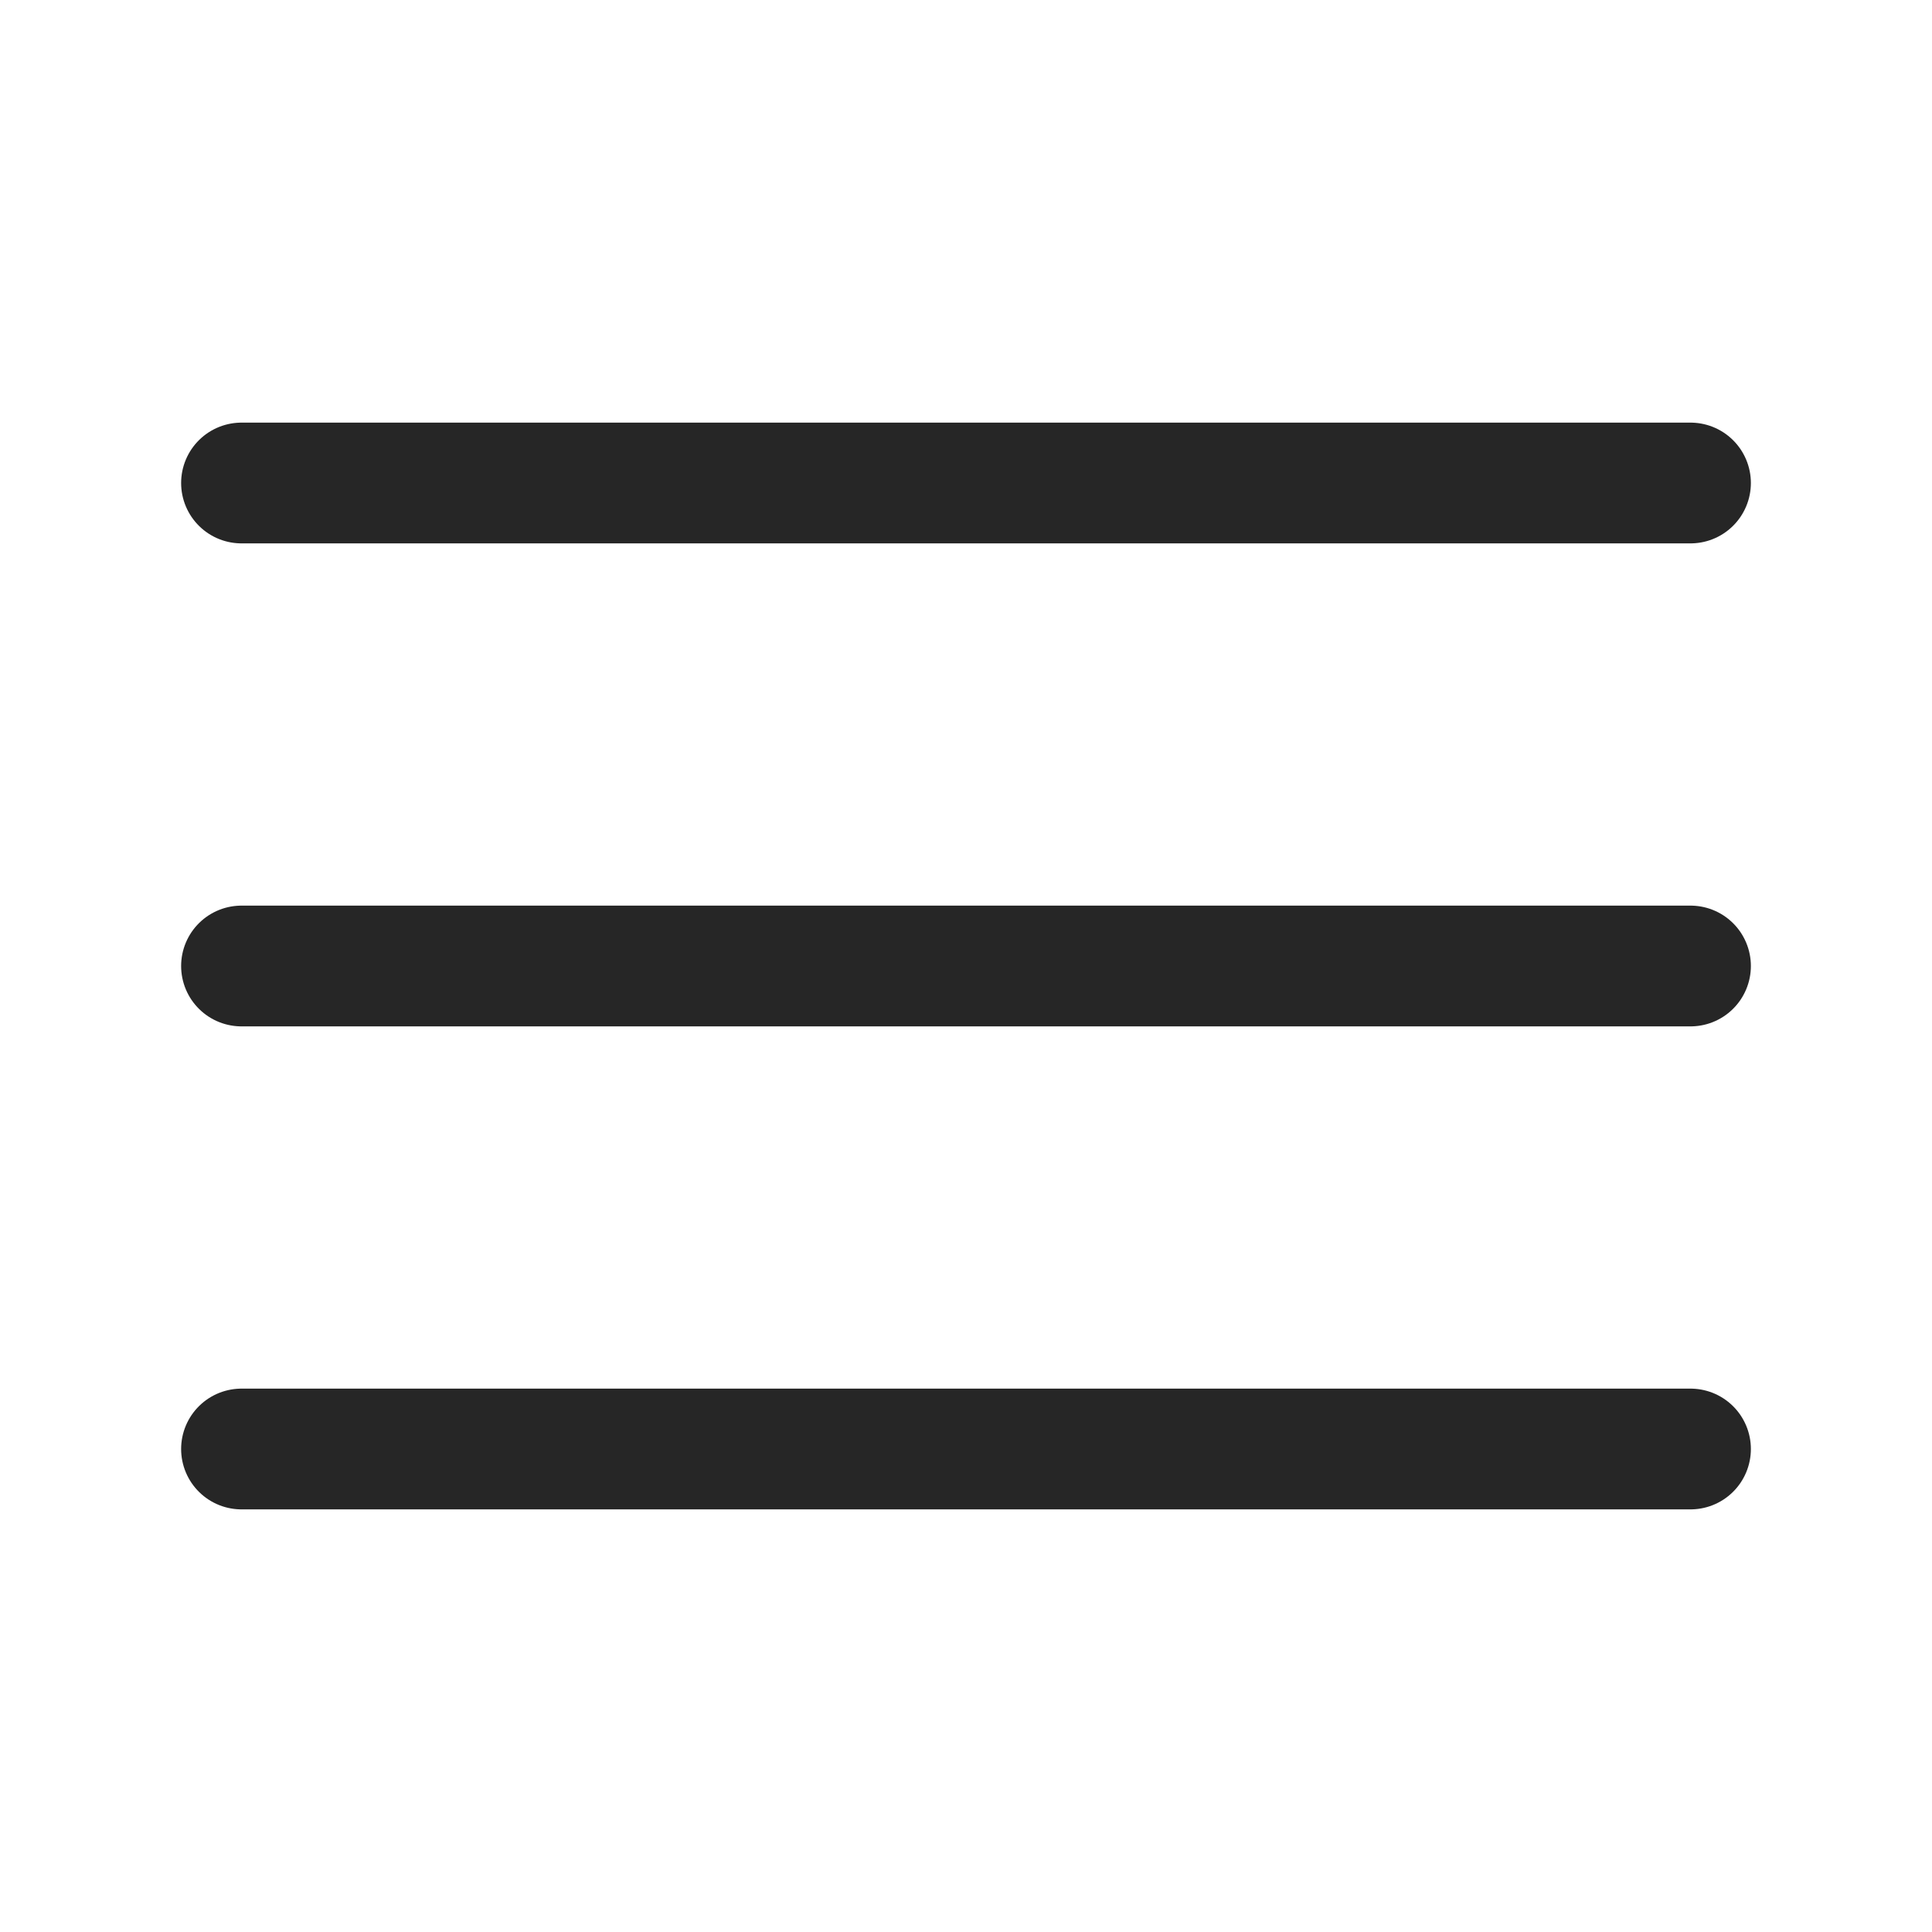
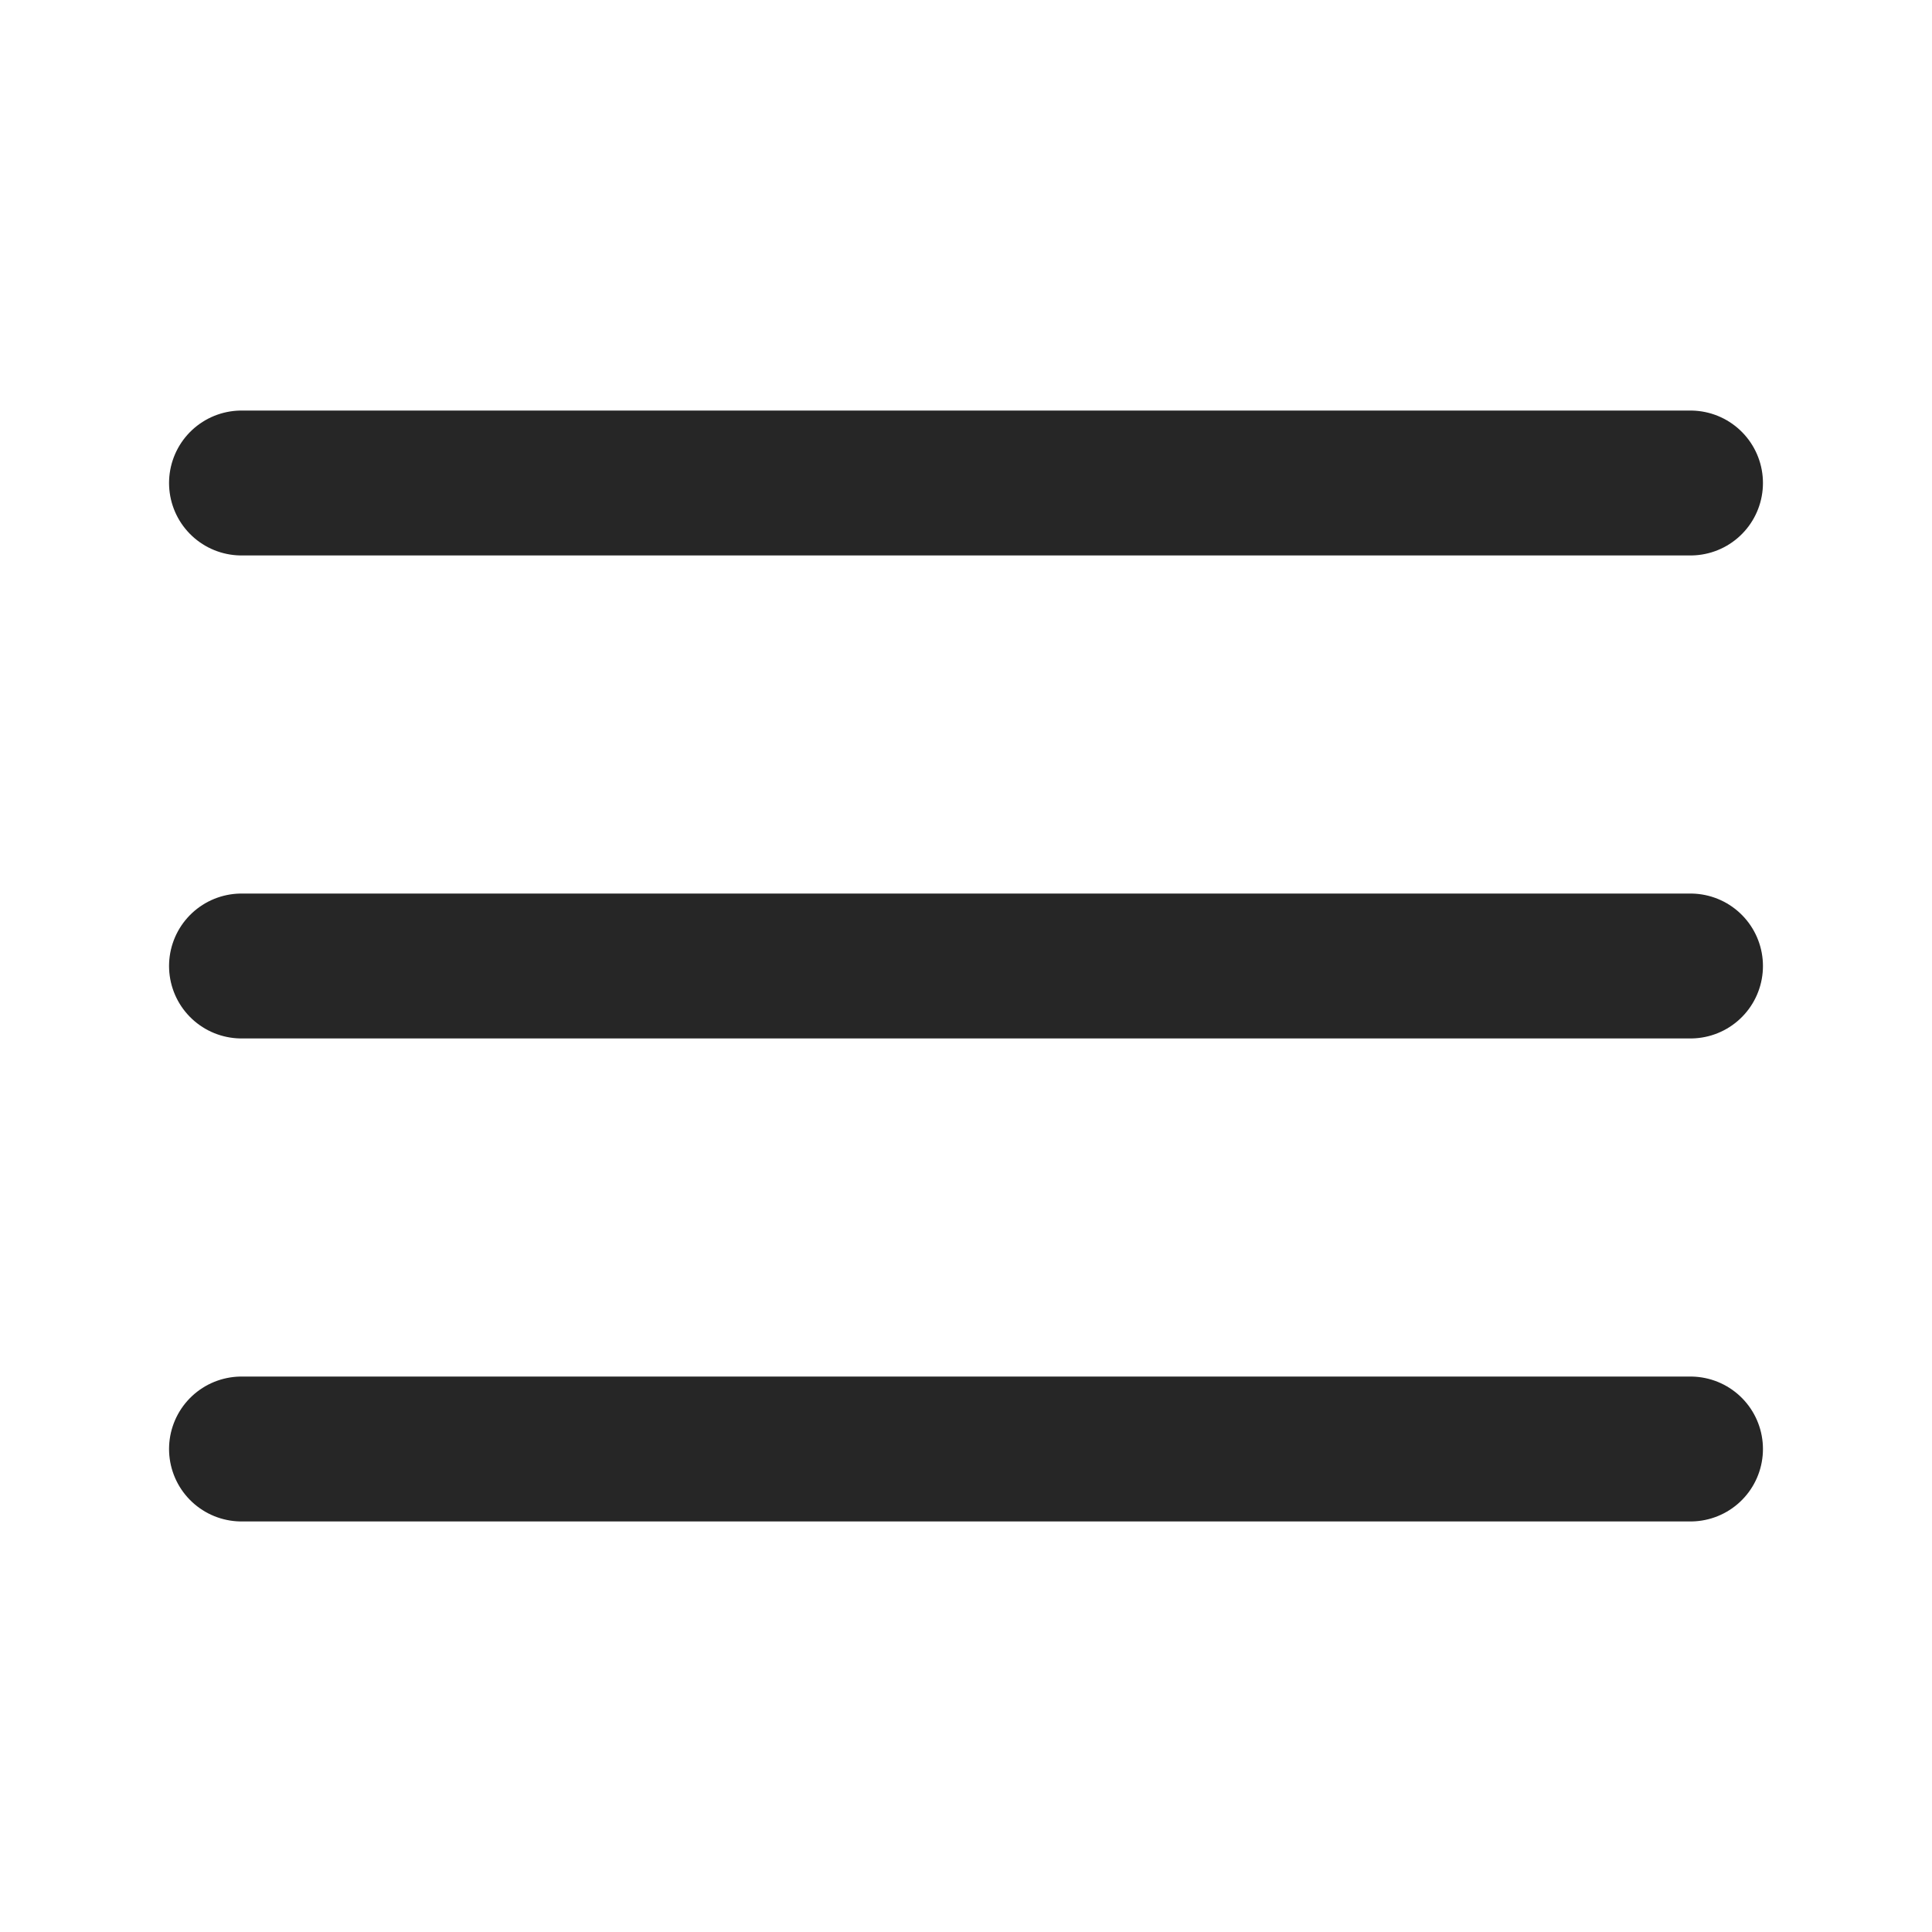
<svg xmlns="http://www.w3.org/2000/svg" width="24" height="24" viewBox="0 0 24 24" fill="none">
-   <path d="M3 6H21" id="line-1" stroke="#262626" stroke-width="1.5" stroke-linecap="round" />
-   <path d="M3 12H21" id="line-2" stroke="#262626" stroke-width="1.5" stroke-linecap="round" />
-   <path d="M3 18H21" id="line-3" stroke="#262626" stroke-width="1.5" stroke-linecap="round" />
+   <path d="M3 6H21" id="line-top" stroke="#262626" stroke-width="1.8" stroke-linecap="round" />
+   <path d="M3 12H21" id="line-middle" stroke="#262626" stroke-width="1.8" stroke-linecap="round" />
+   <path d="M3 18H21" id="line-bottom" stroke="#262626" stroke-width="1.8" stroke-linecap="round" />
</svg>
